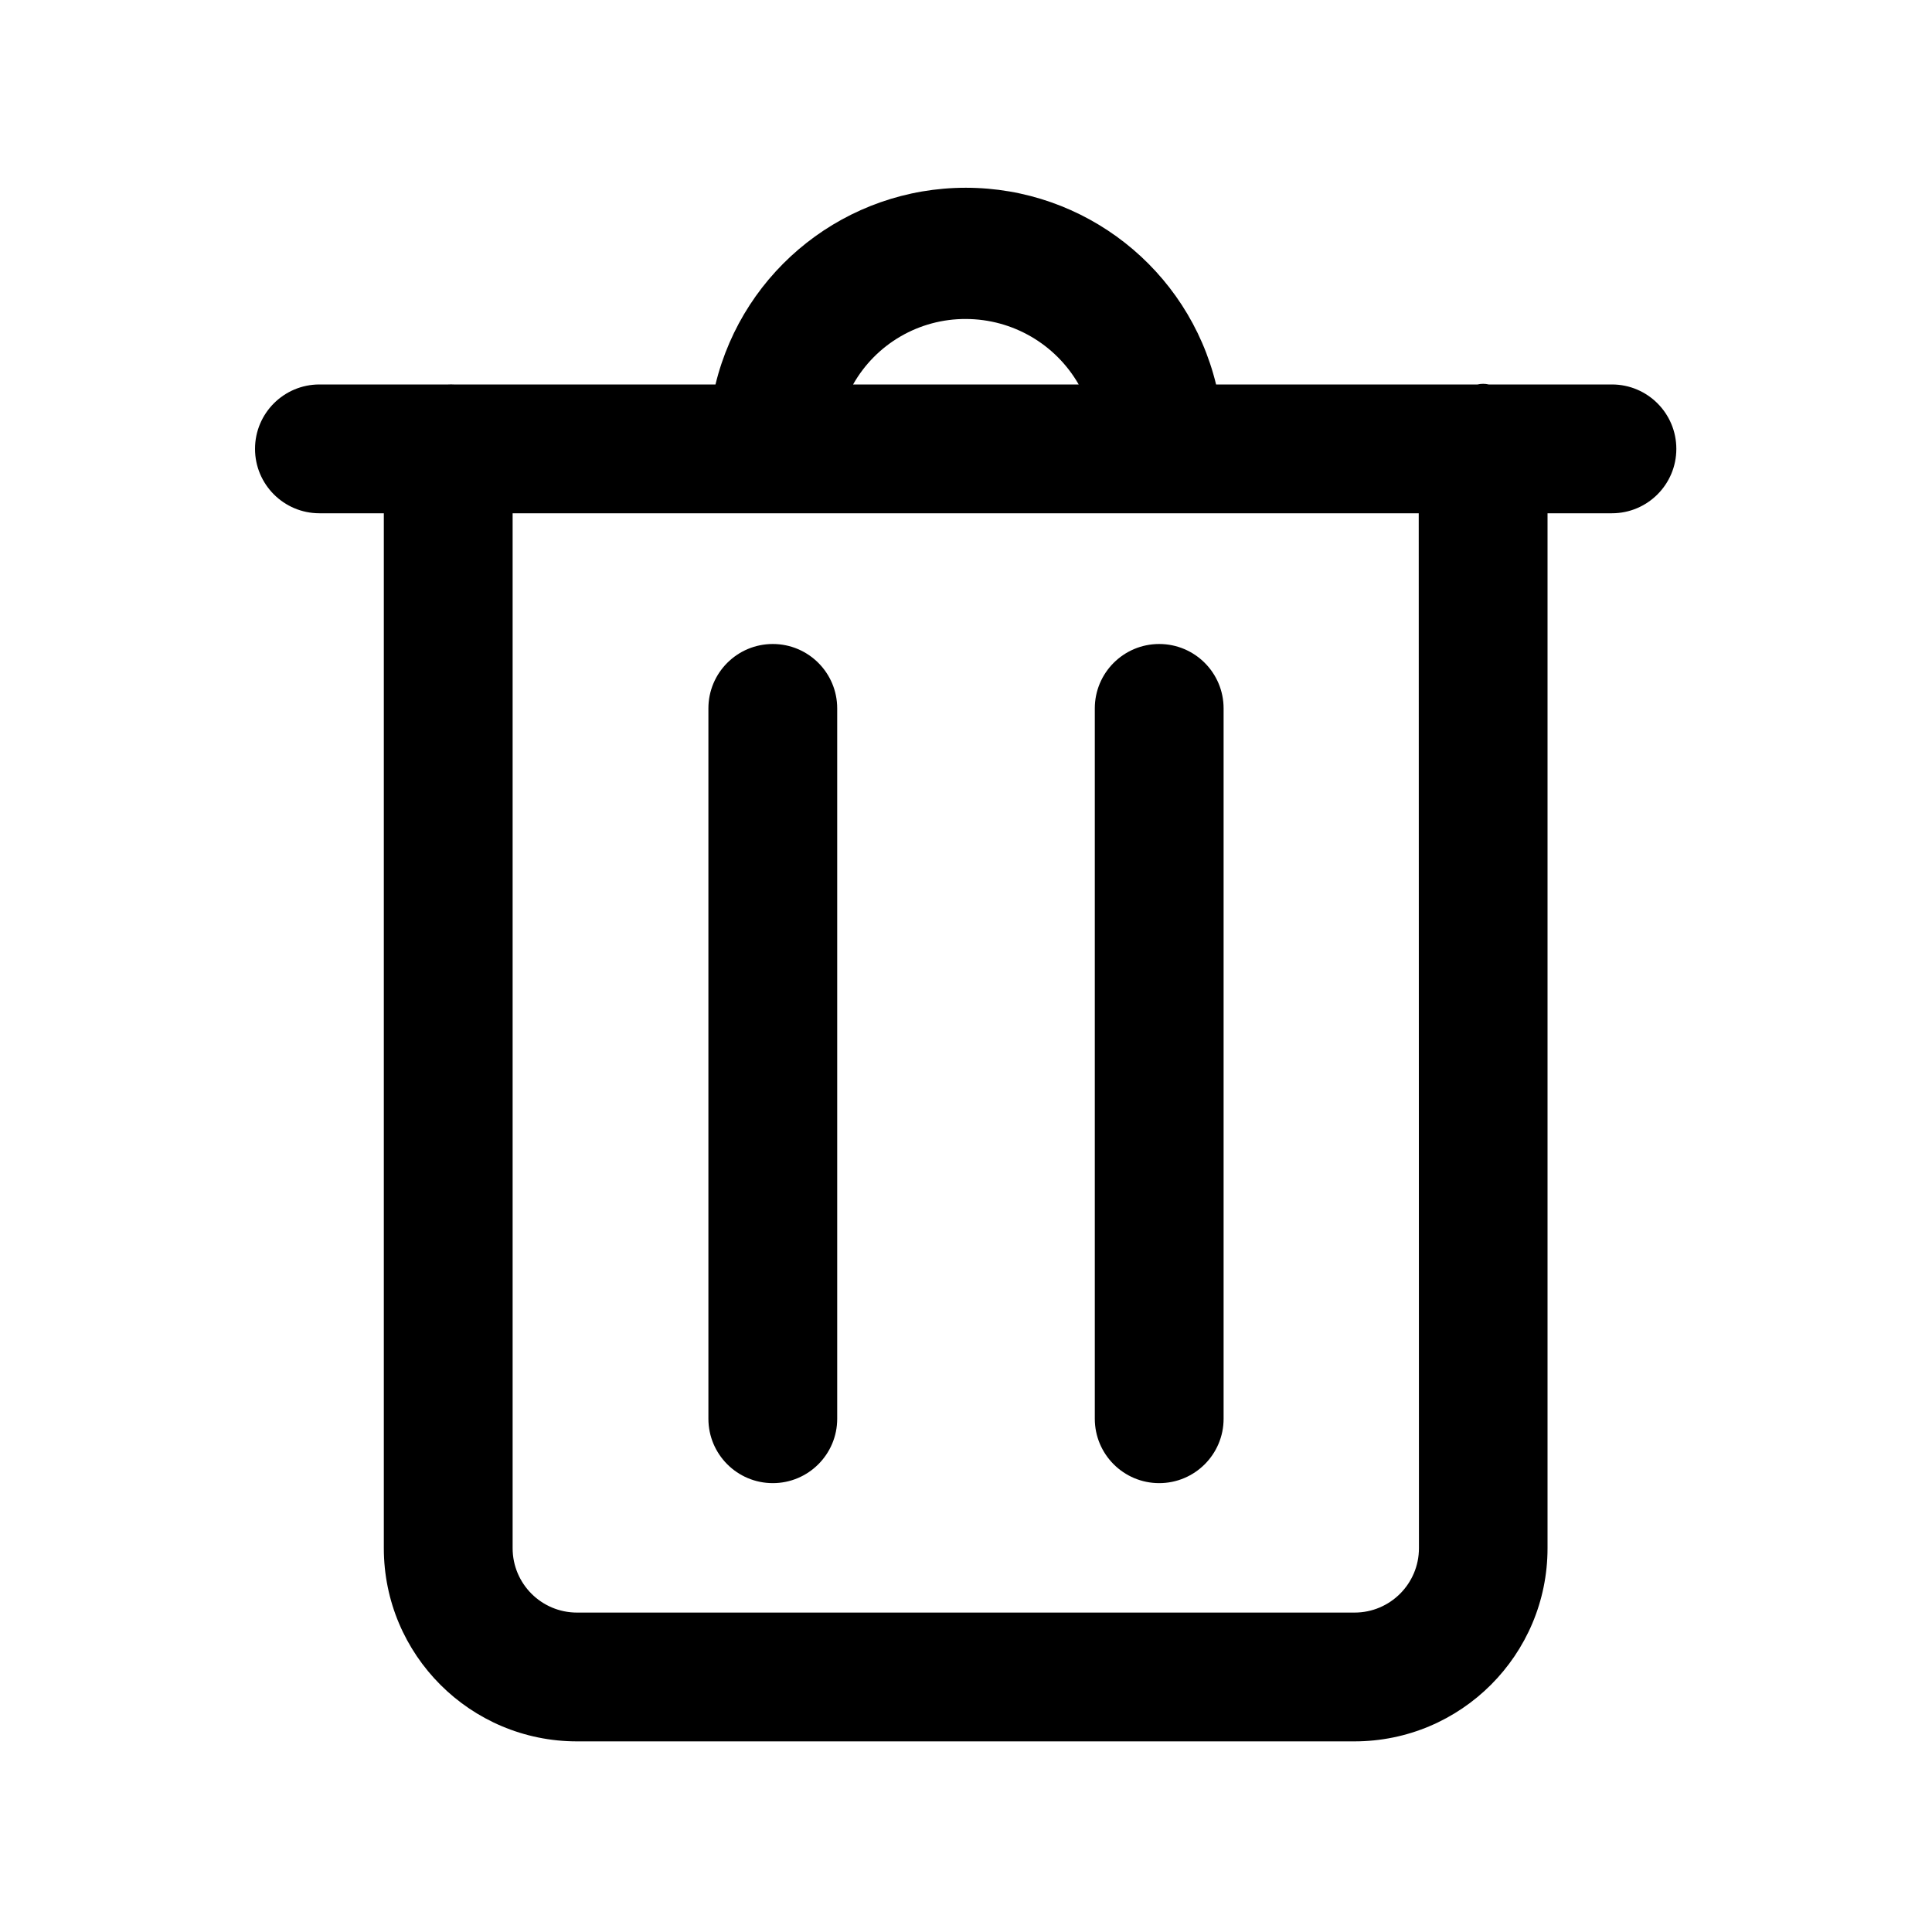
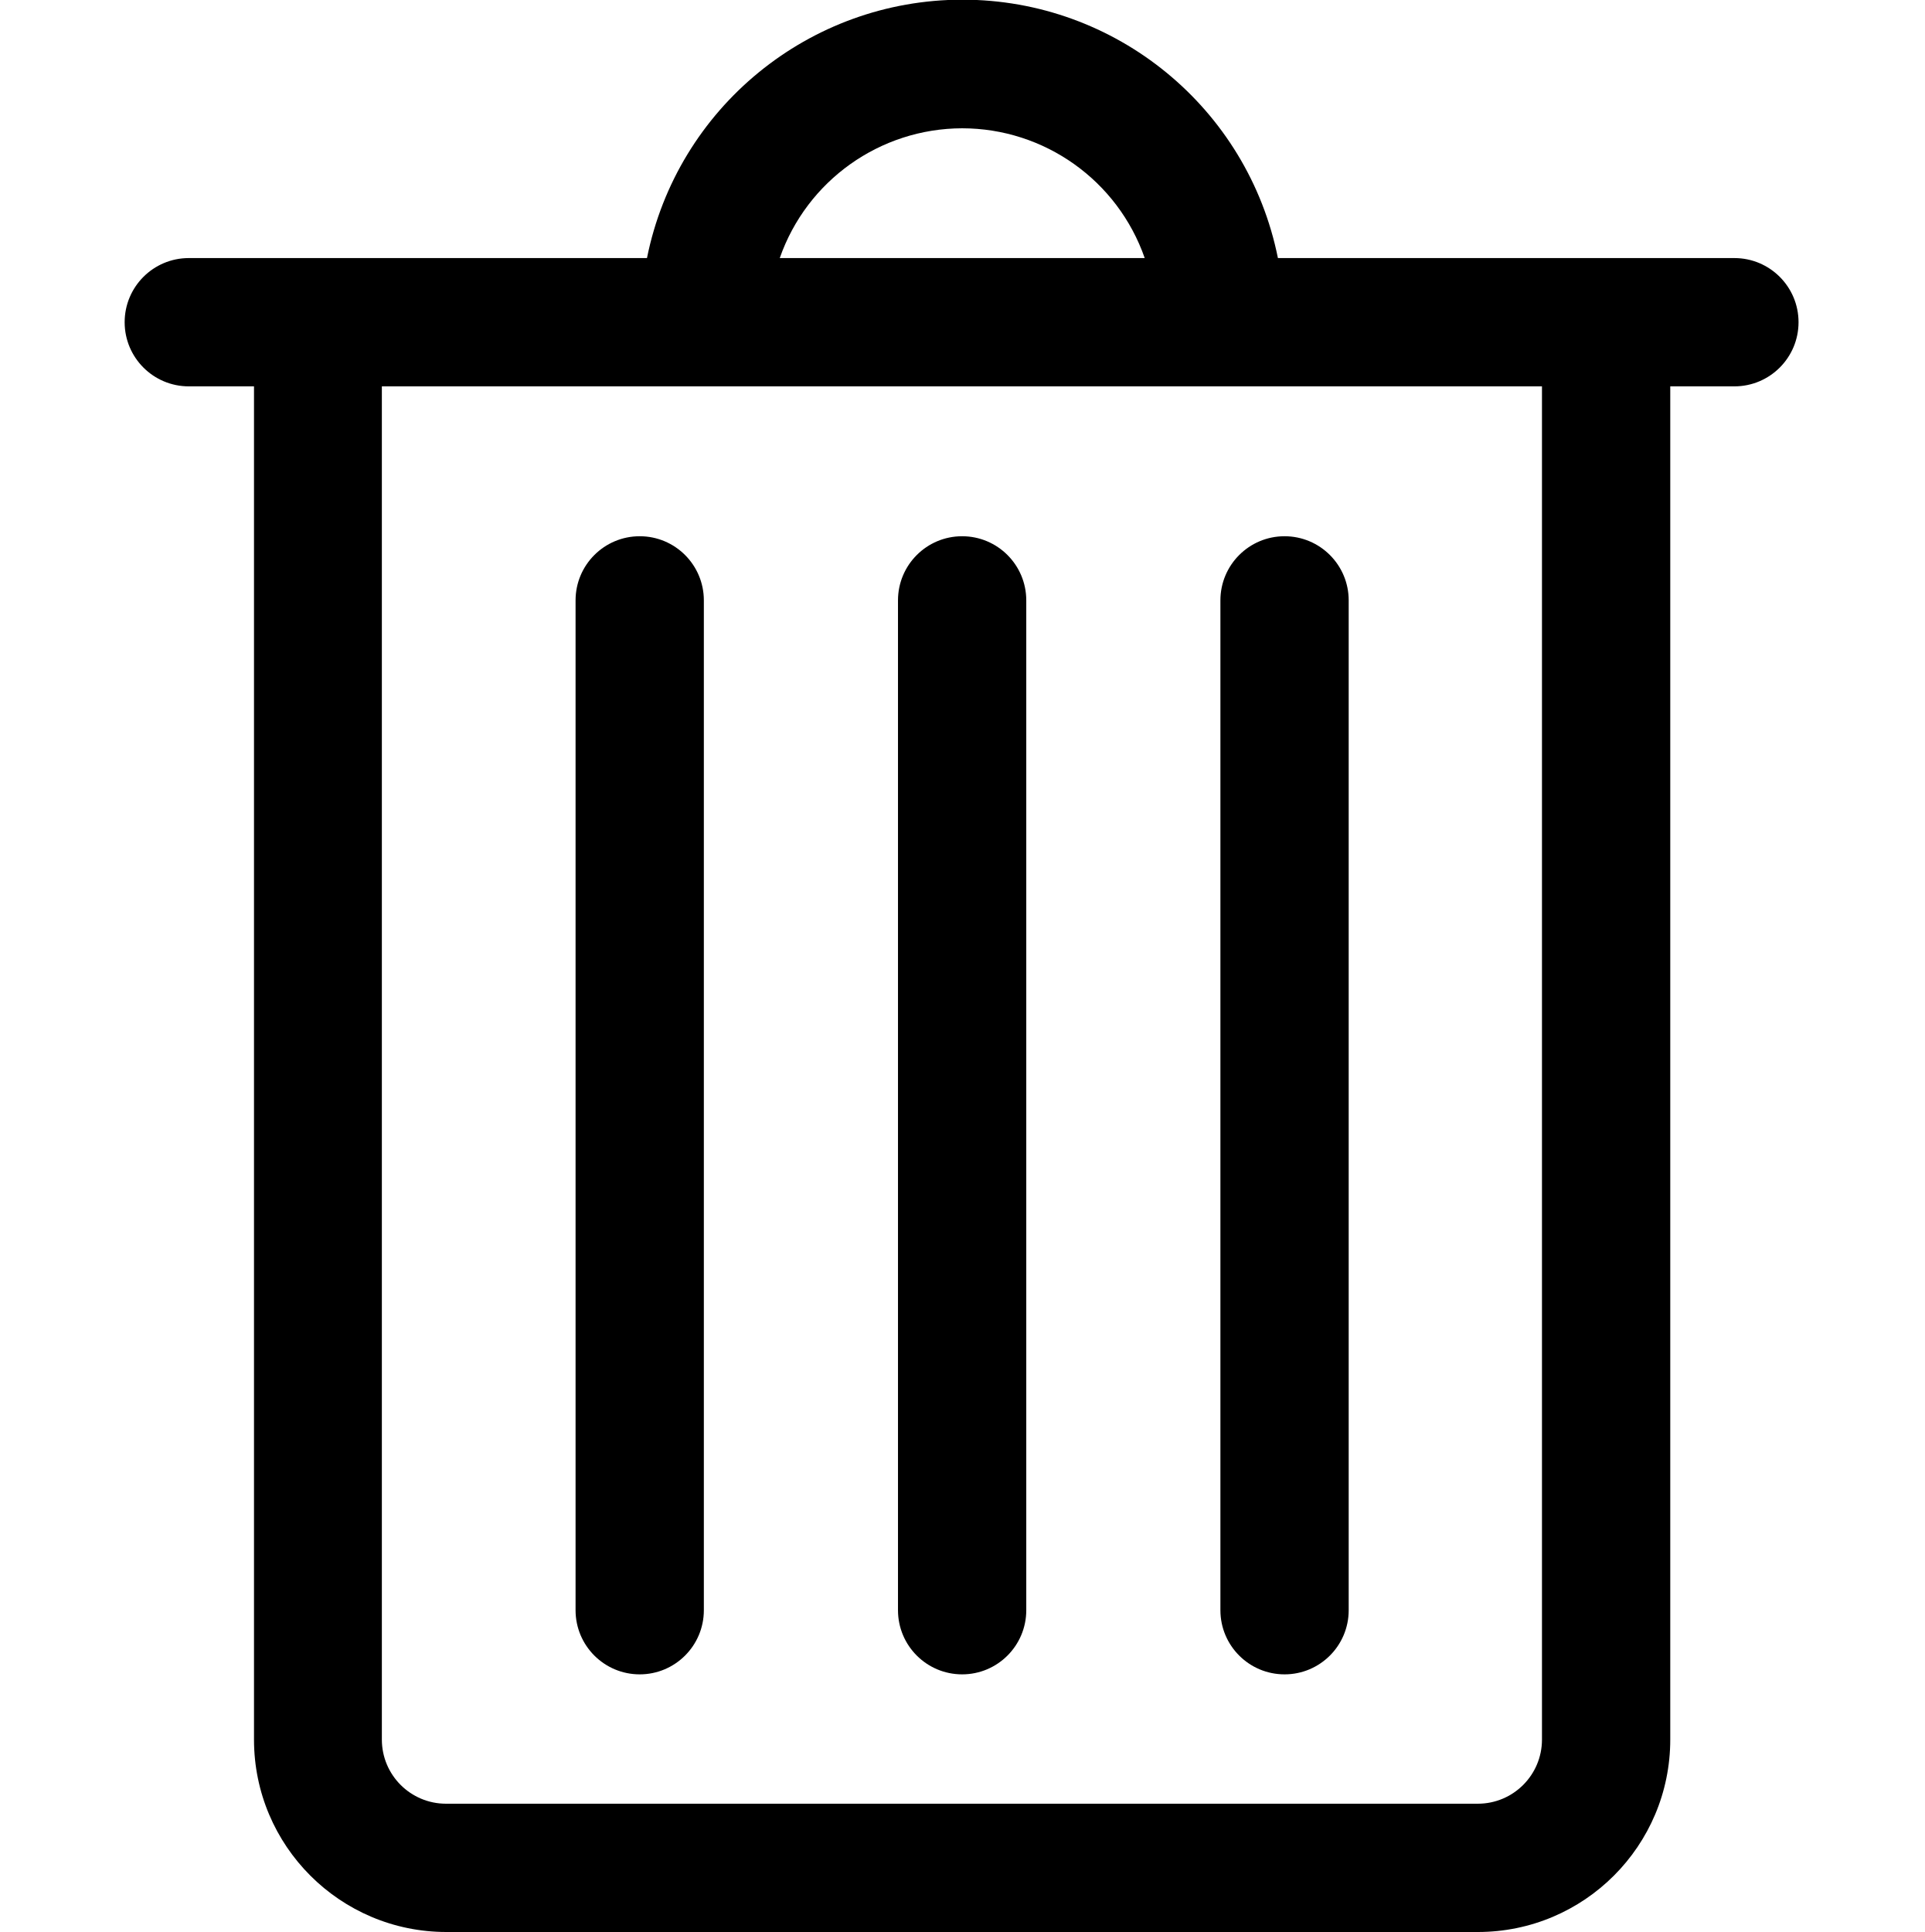
- <svg xmlns="http://www.w3.org/2000/svg" width="current" height="current" viewBox="0 0 90 90">
+ <svg xmlns="http://www.w3.org/2000/svg" width="current" height="current" viewBox="0 0 90 90.36">
  <g fill="current">
-     <path d="M75.12,17.91H69.35a1.14,1.14,0,0,0-.52,0H56.65a12,12,0,0,0-23.32,0H21.14a2.3,2.3,0,0,0-.26,0l-.25,0H14.88a3,3,0,1,0,0,6h3V72.12a9,9,0,0,0,9,9H63.09a9,9,0,0,0,9-9V23.91h3a3,3,0,0,0,0-6ZM45,14.86a6.07,6.07,0,0,1,5.25,3.05H39.74A6,6,0,0,1,45,14.86Zm21.1,57.26a3,3,0,0,1-3,3H26.88a3,3,0,0,1-3-3V23.91H66.09Z" />
-     <path d="M36,30a3,3,0,0,0-3,3V66.09a3,3,0,0,0,6,0V33A3,3,0,0,0,36,30Z" />
-     <path d="M51,33V66.09a3,3,0,0,0,6,0V33a3,3,0,0,0-6,0Z" />
+     <path class="cls-2" d="M81.17,11.88H59.77a15.05,15.05,0,0,0-29.51,0H8.83a3,3,0,0,0,0,6h3.05l0,63.29a9,9,0,0,0,9,9H69.12a9,9,0,0,0,9-9V17.88h3a3,3,0,1,0,0-6ZM45,5.81a9.05,9.05,0,0,1,8.54,6.07H36.47A9.06,9.06,0,0,1,45,5.81ZM72.12,81.17a3,3,0,0,1-3,3H20.86a3,3,0,0,1-3-3l0-63.29H72.12Z" transform="translate(0 0.19)" />
+     <path class="cls-2" d="M29.92,78.12a3,3,0,0,0,3-3V27.89a3,3,0,0,0-6,0V75.12A3,3,0,0,0,29.92,78.12Z" transform="translate(0 0.19)" />
+     <path class="cls-2" d="M60.08,78.12a3,3,0,0,0,3-3V27.89a3,3,0,0,0-6,0V75.12A3,3,0,0,0,60.08,78.12Z" transform="translate(0 0.19)" />
+     <path class="cls-2" d="M45,78.12a3,3,0,0,0,3-3V27.89a3,3,0,1,0-6,0V75.12A3,3,0,0,0,45,78.12Z" transform="translate(0 0.19)" />
  </g>
</svg>
